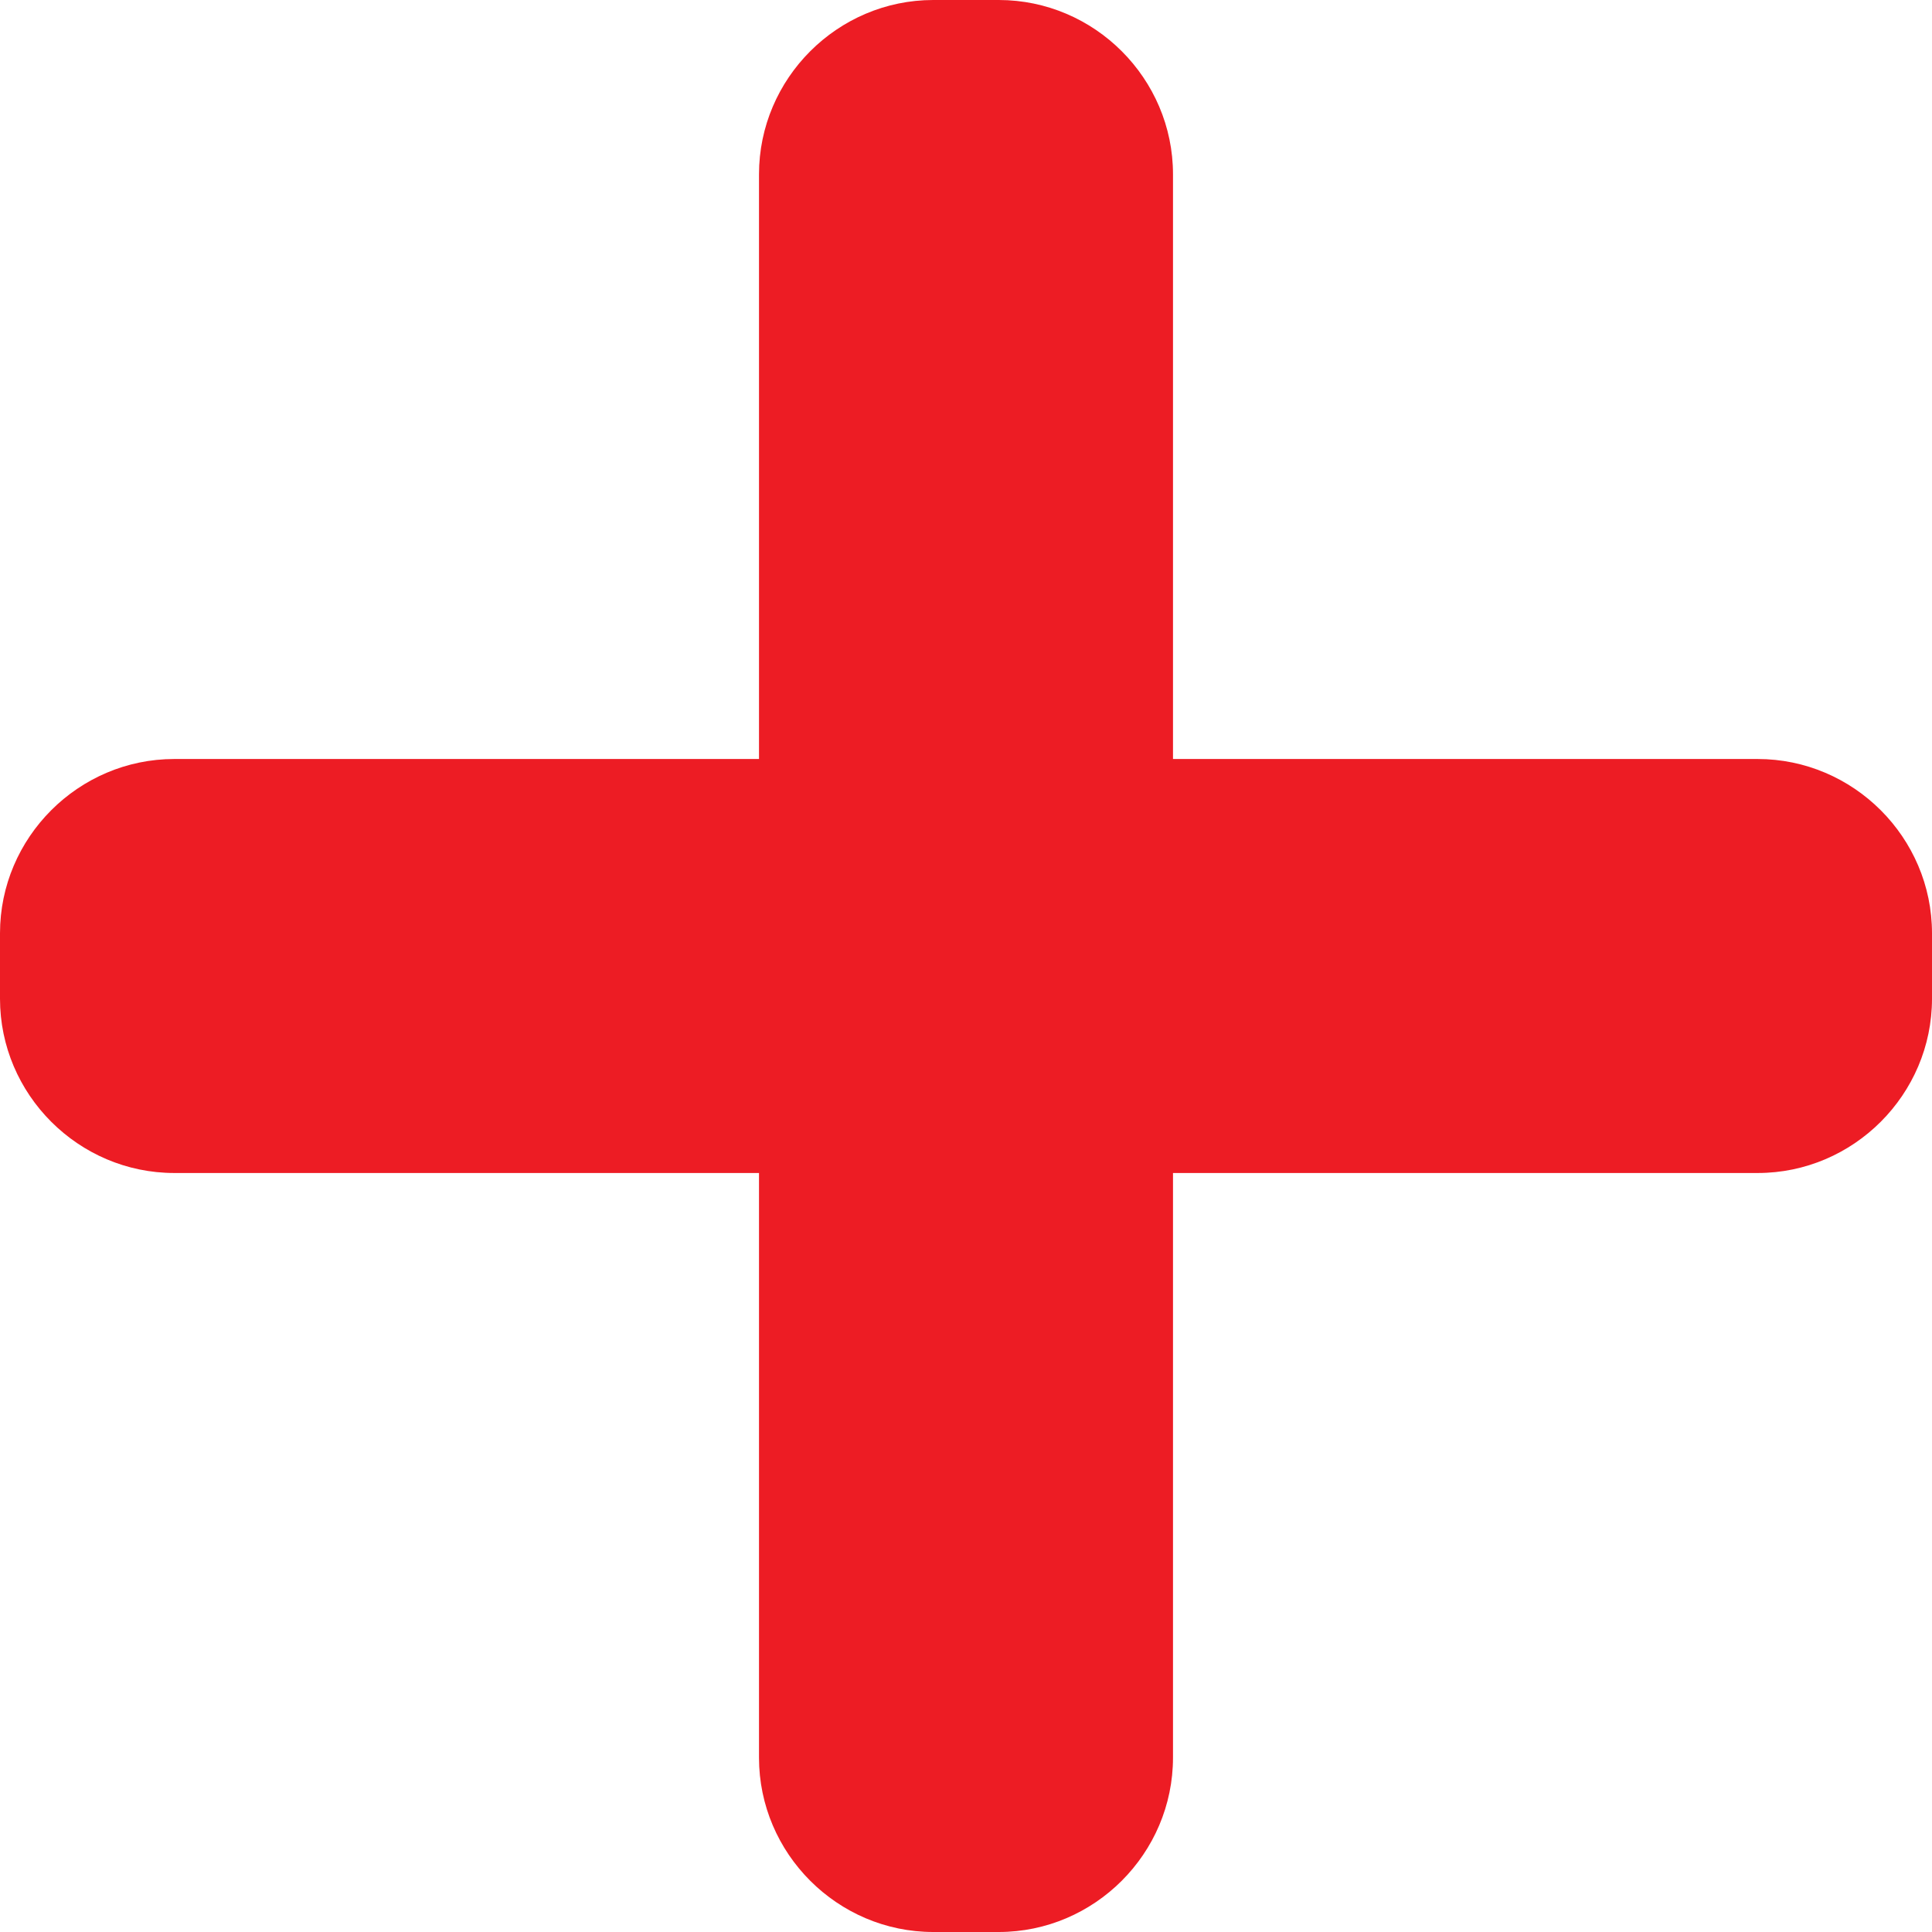
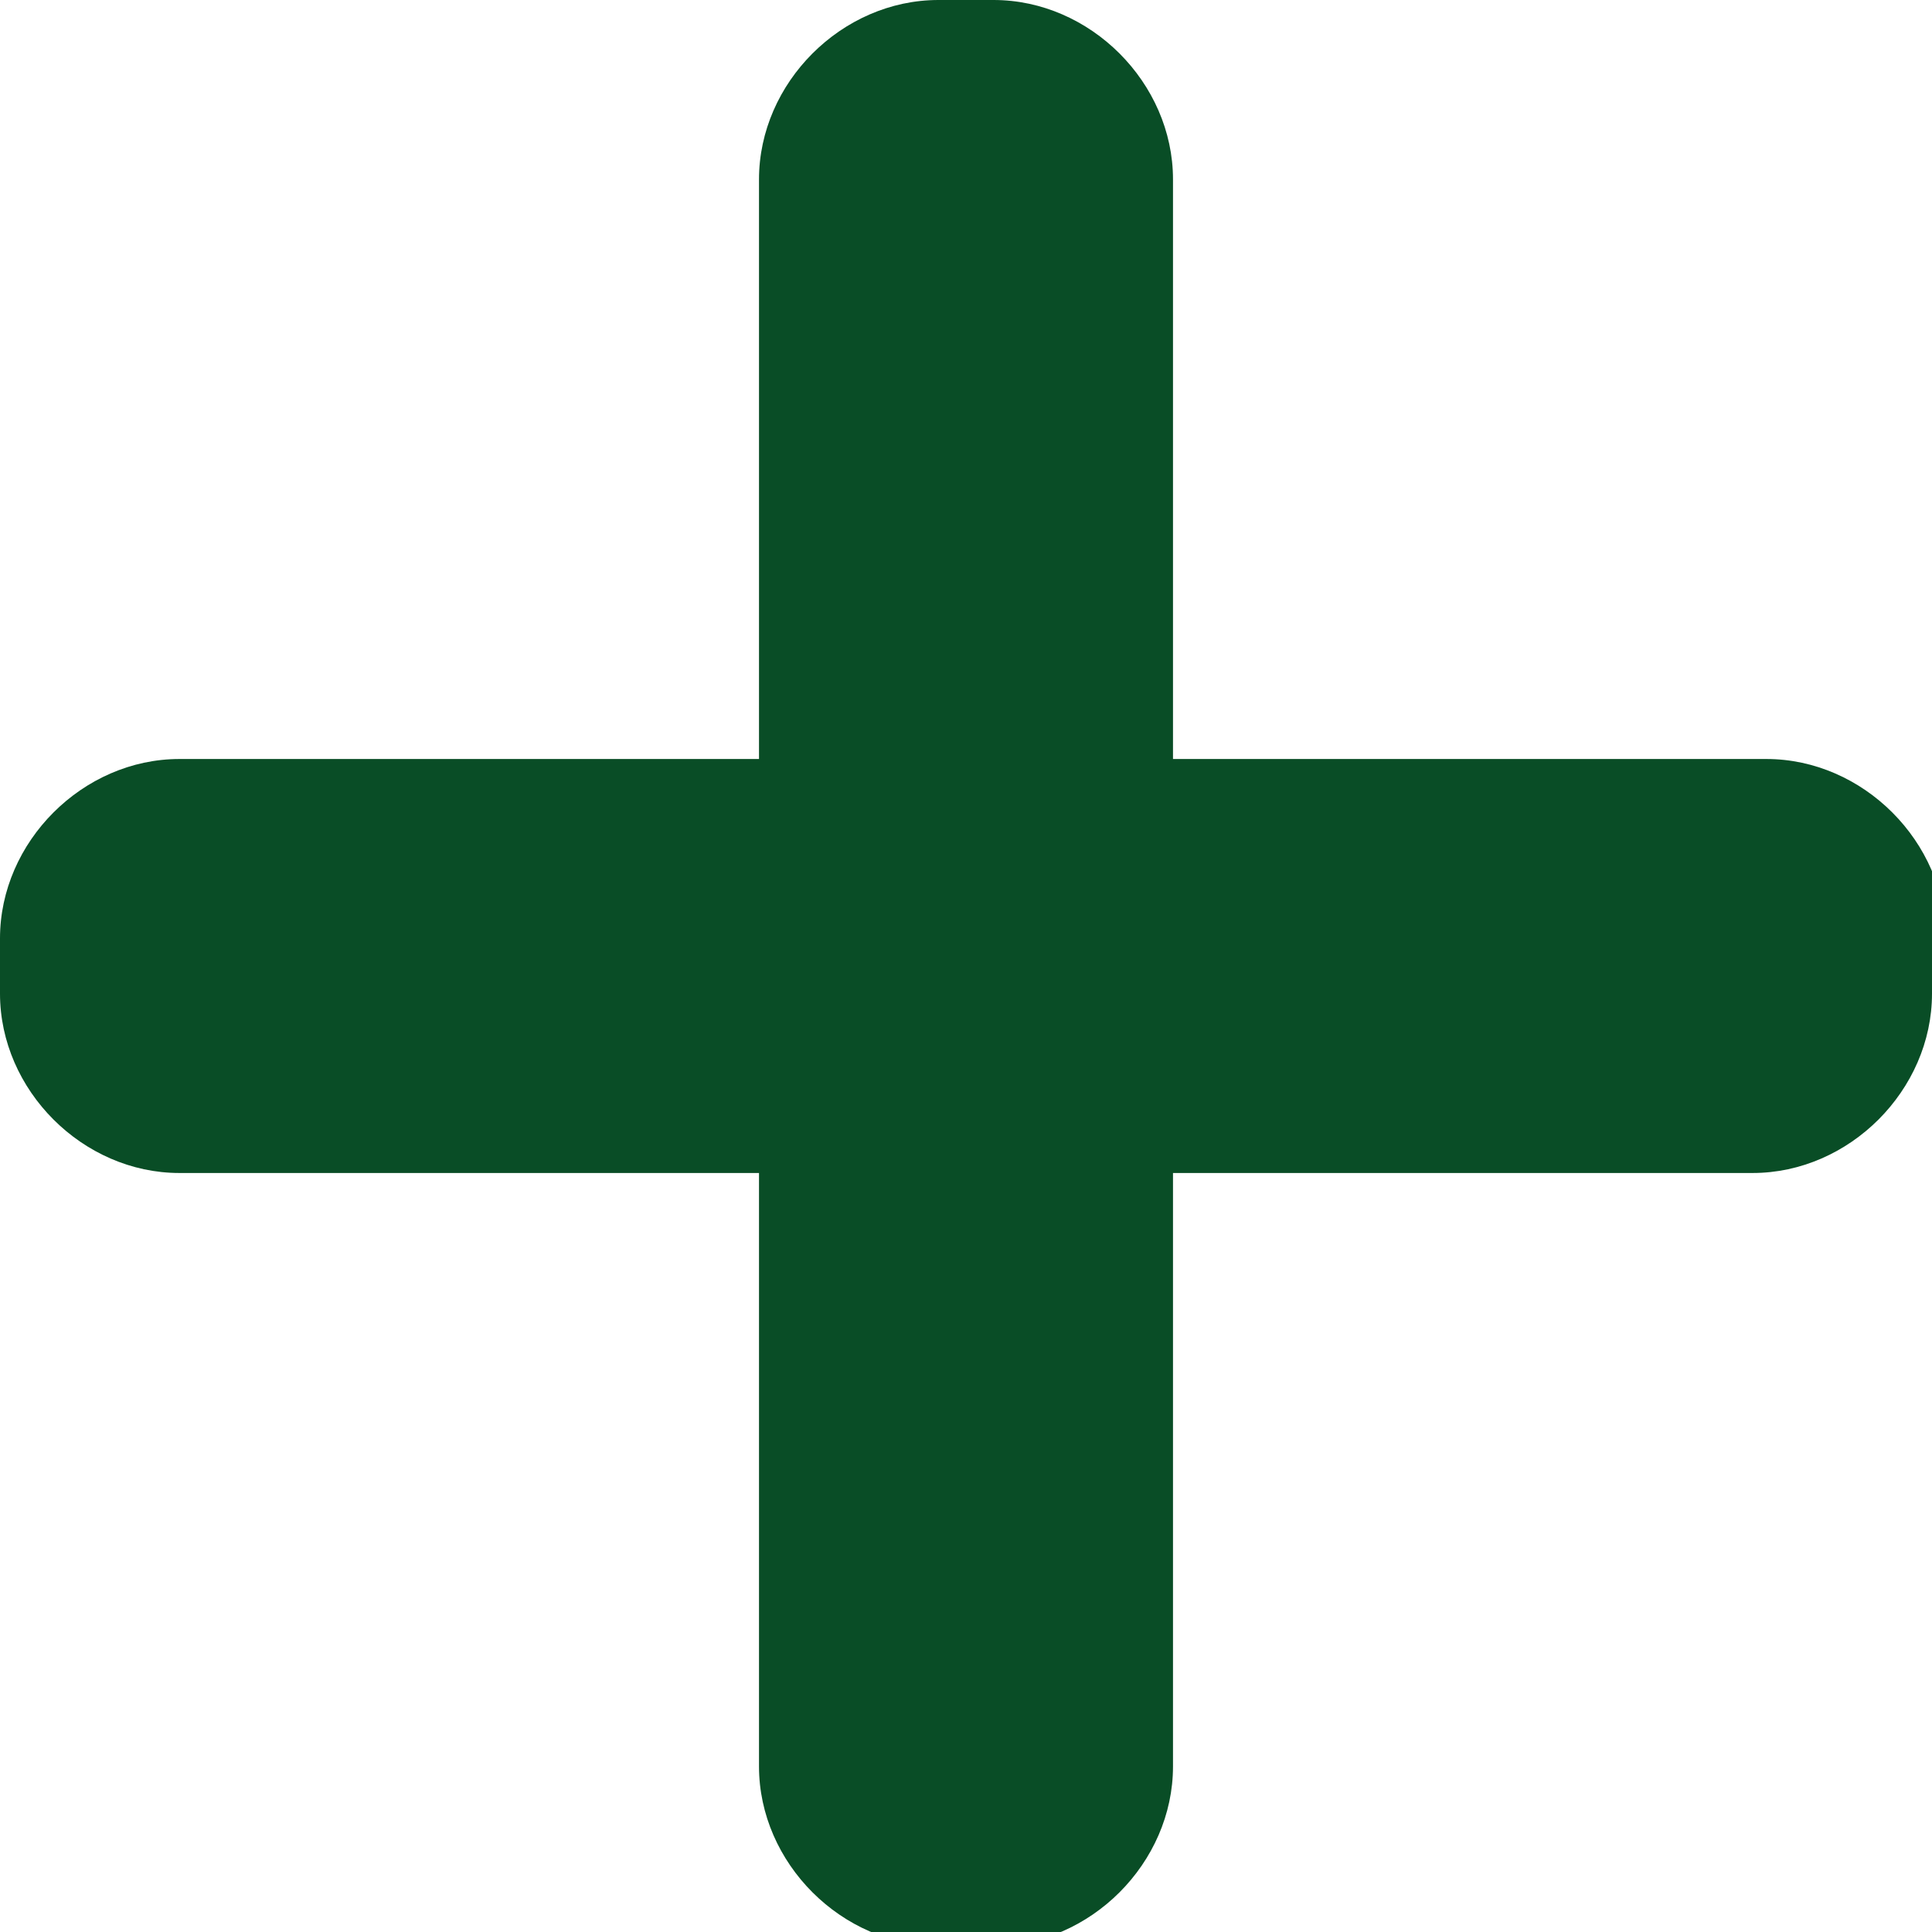
- <svg xmlns="http://www.w3.org/2000/svg" version="1.0" id="Layer_1" x="0px" y="0px" width="14px" height="14px" viewBox="0 0 14 14" enable-background="new 0 0 14 14" xml:space="preserve">
+ <svg xmlns="http://www.w3.org/2000/svg" version="1.1" id="Layer_1" x="0px" y="0px" viewBox="0 0 14 14" style="enable-background:new 0 0 14 14;" xml:space="preserve">
+   <style type="text/css">
+ 	.st0{fill:#094D26;}
+ </style>
  <g>
    <g>
-       <path fill="#ED1C24" d="M14,7.237C14,7.931,13.431,8.5,12.737,8.5H1.263C0.569,8.5,0,7.931,0,7.237V6.763    C0,6.069,0.569,5.5,1.263,5.5h11.473C13.431,5.5,14,6.069,14,6.763V7.237z" />
+       <path class="st0" d="M14,7.2c0,0.7-0.6,1.3-1.3,1.3H1.3C0.6,8.5,0,7.9,0,7.2V6.8c0-0.7,0.6-1.3,1.3-1.3h11.5    c0.7,0,1.3,0.6,1.3,1.3V7.2z" />
    </g>
  </g>
  <g>
    <g>
-       <path fill="#ED1C24" d="M7.237,0C7.931,0,8.5,0.569,8.5,1.263v11.473C8.5,13.431,7.931,14,7.237,14H6.763    C6.069,14,5.5,13.431,5.5,12.737V1.263C5.5,0.569,6.069,0,6.763,0L7.237,0z" />
+       <path class="st0" d="M7.2,0c0.7,0,1.3,0.6,1.3,1.3v11.5c0,0.7-0.6,1.3-1.3,1.3H6.8c-0.7,0-1.3-0.6-1.3-1.3V1.3    C5.5,0.6,6.1,0,6.8,0H7.2z" />
    </g>
  </g>
</svg>
